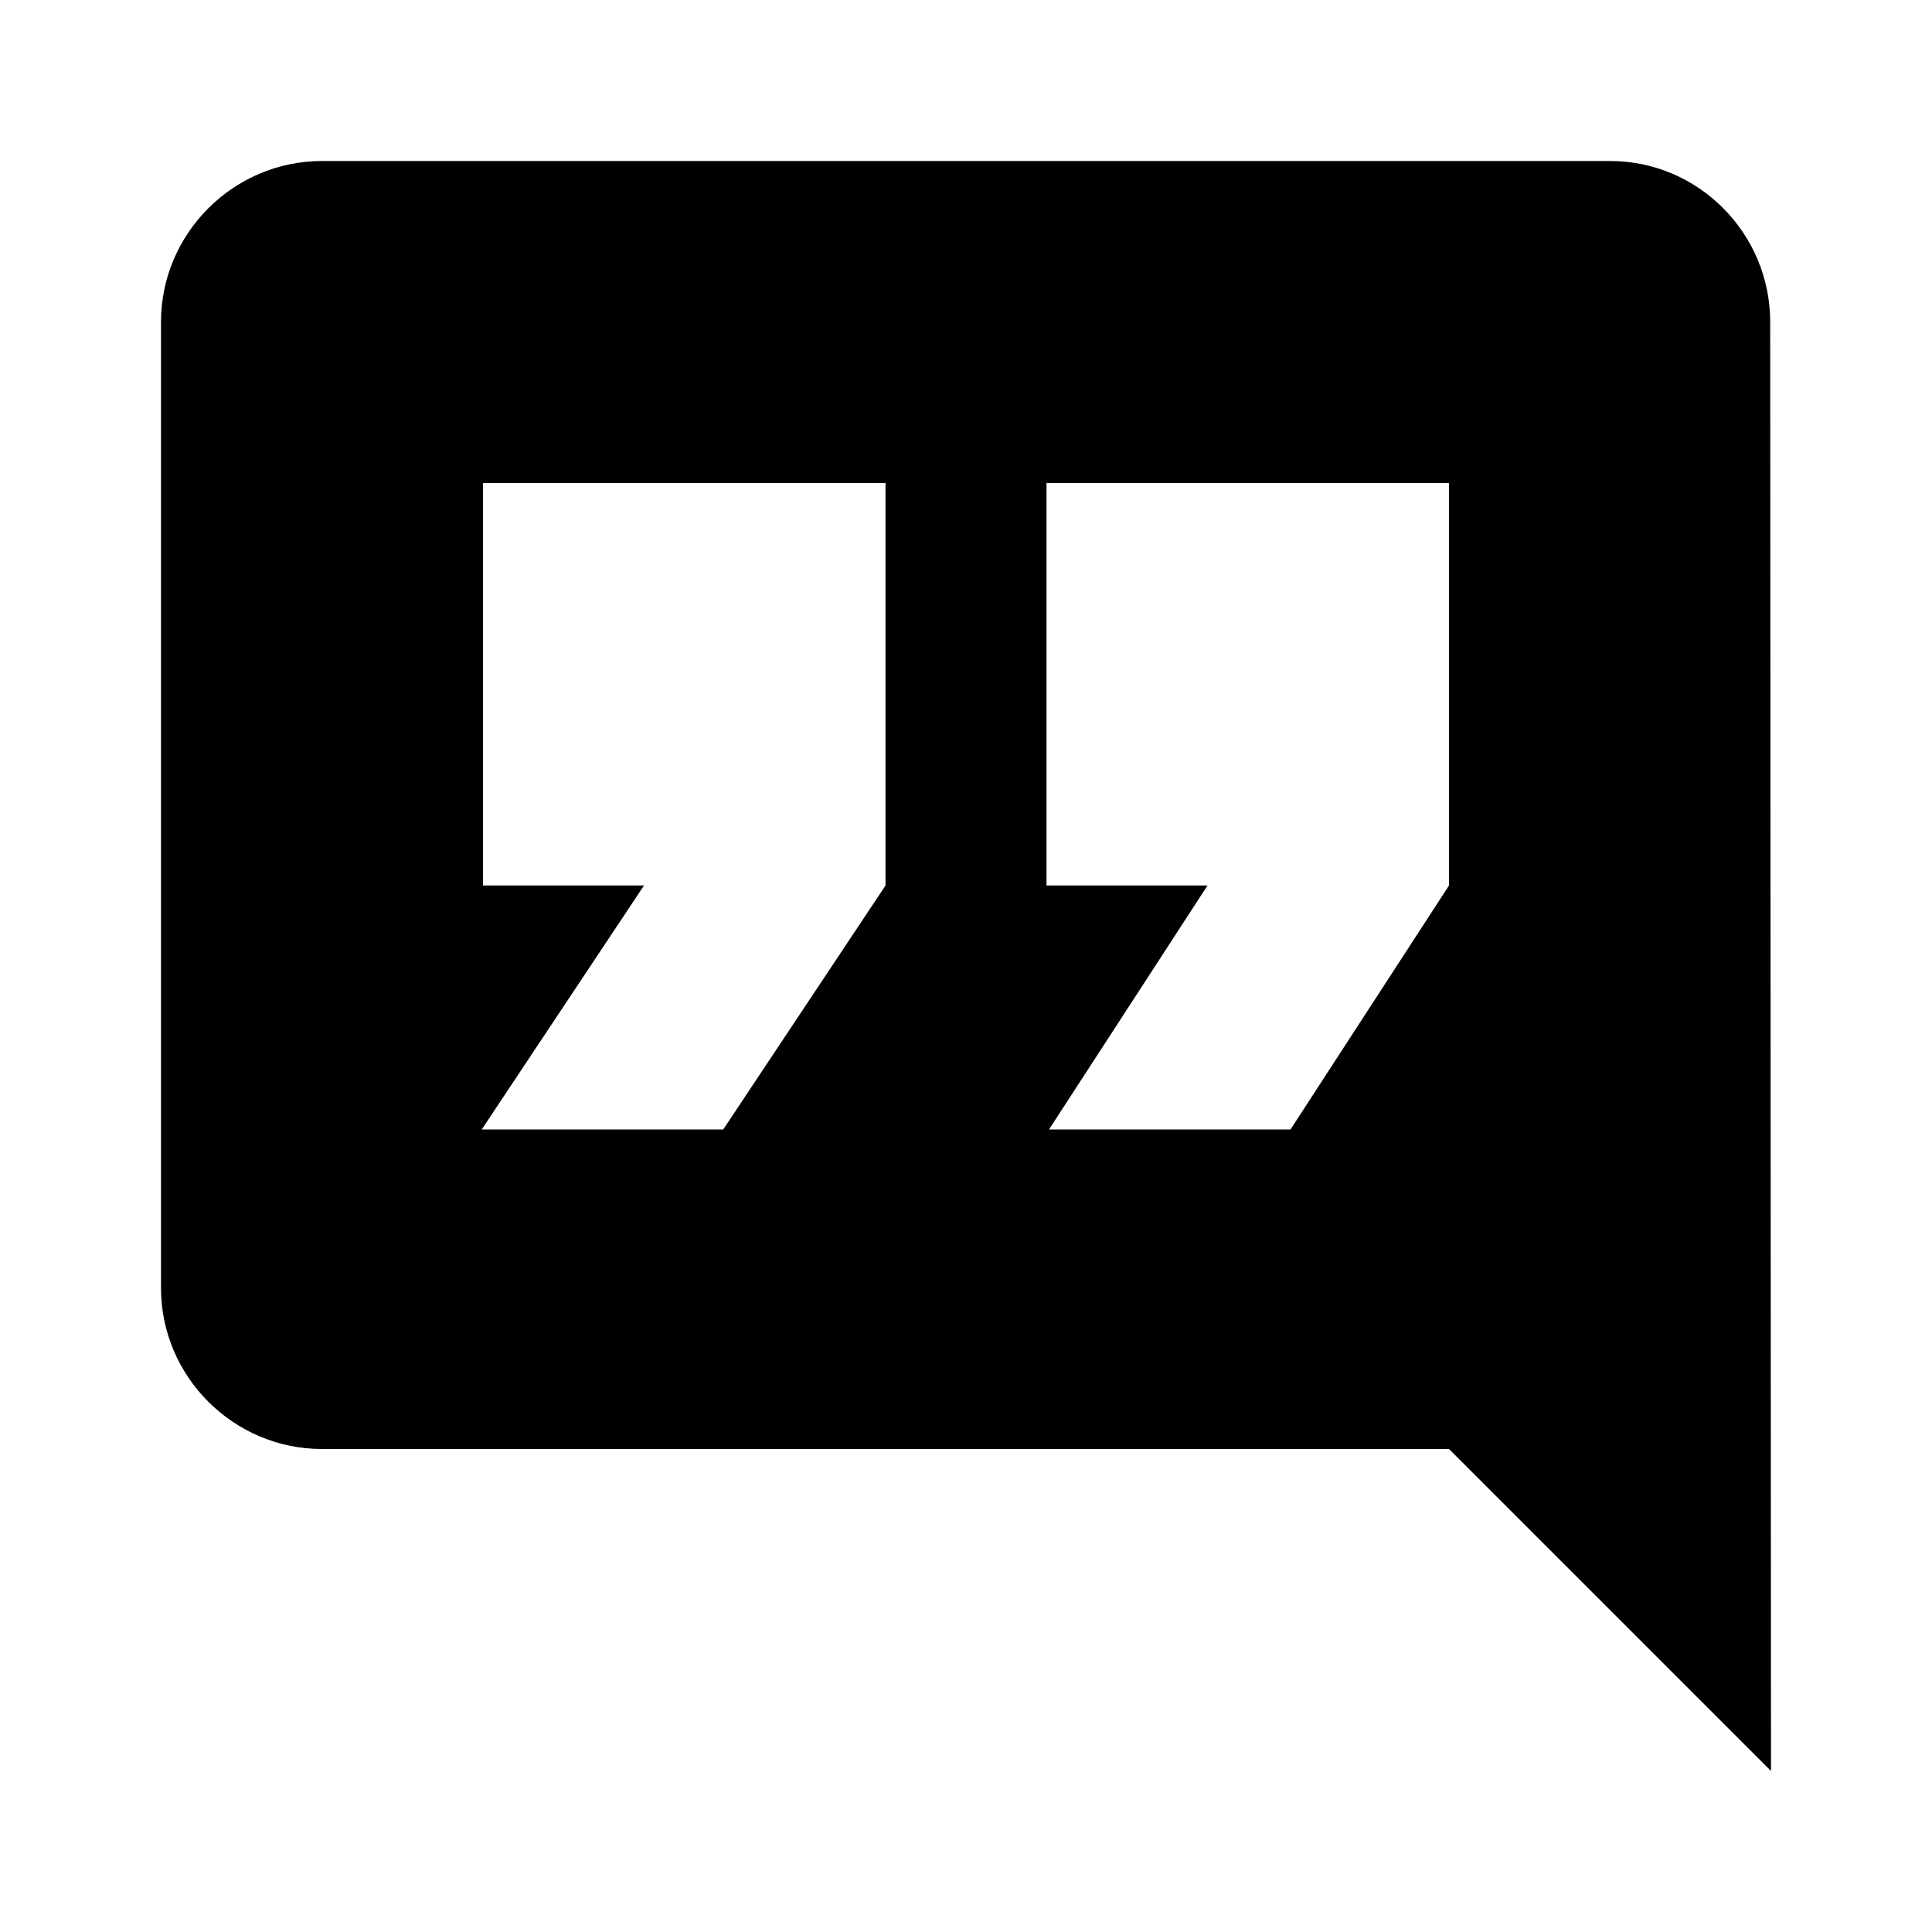
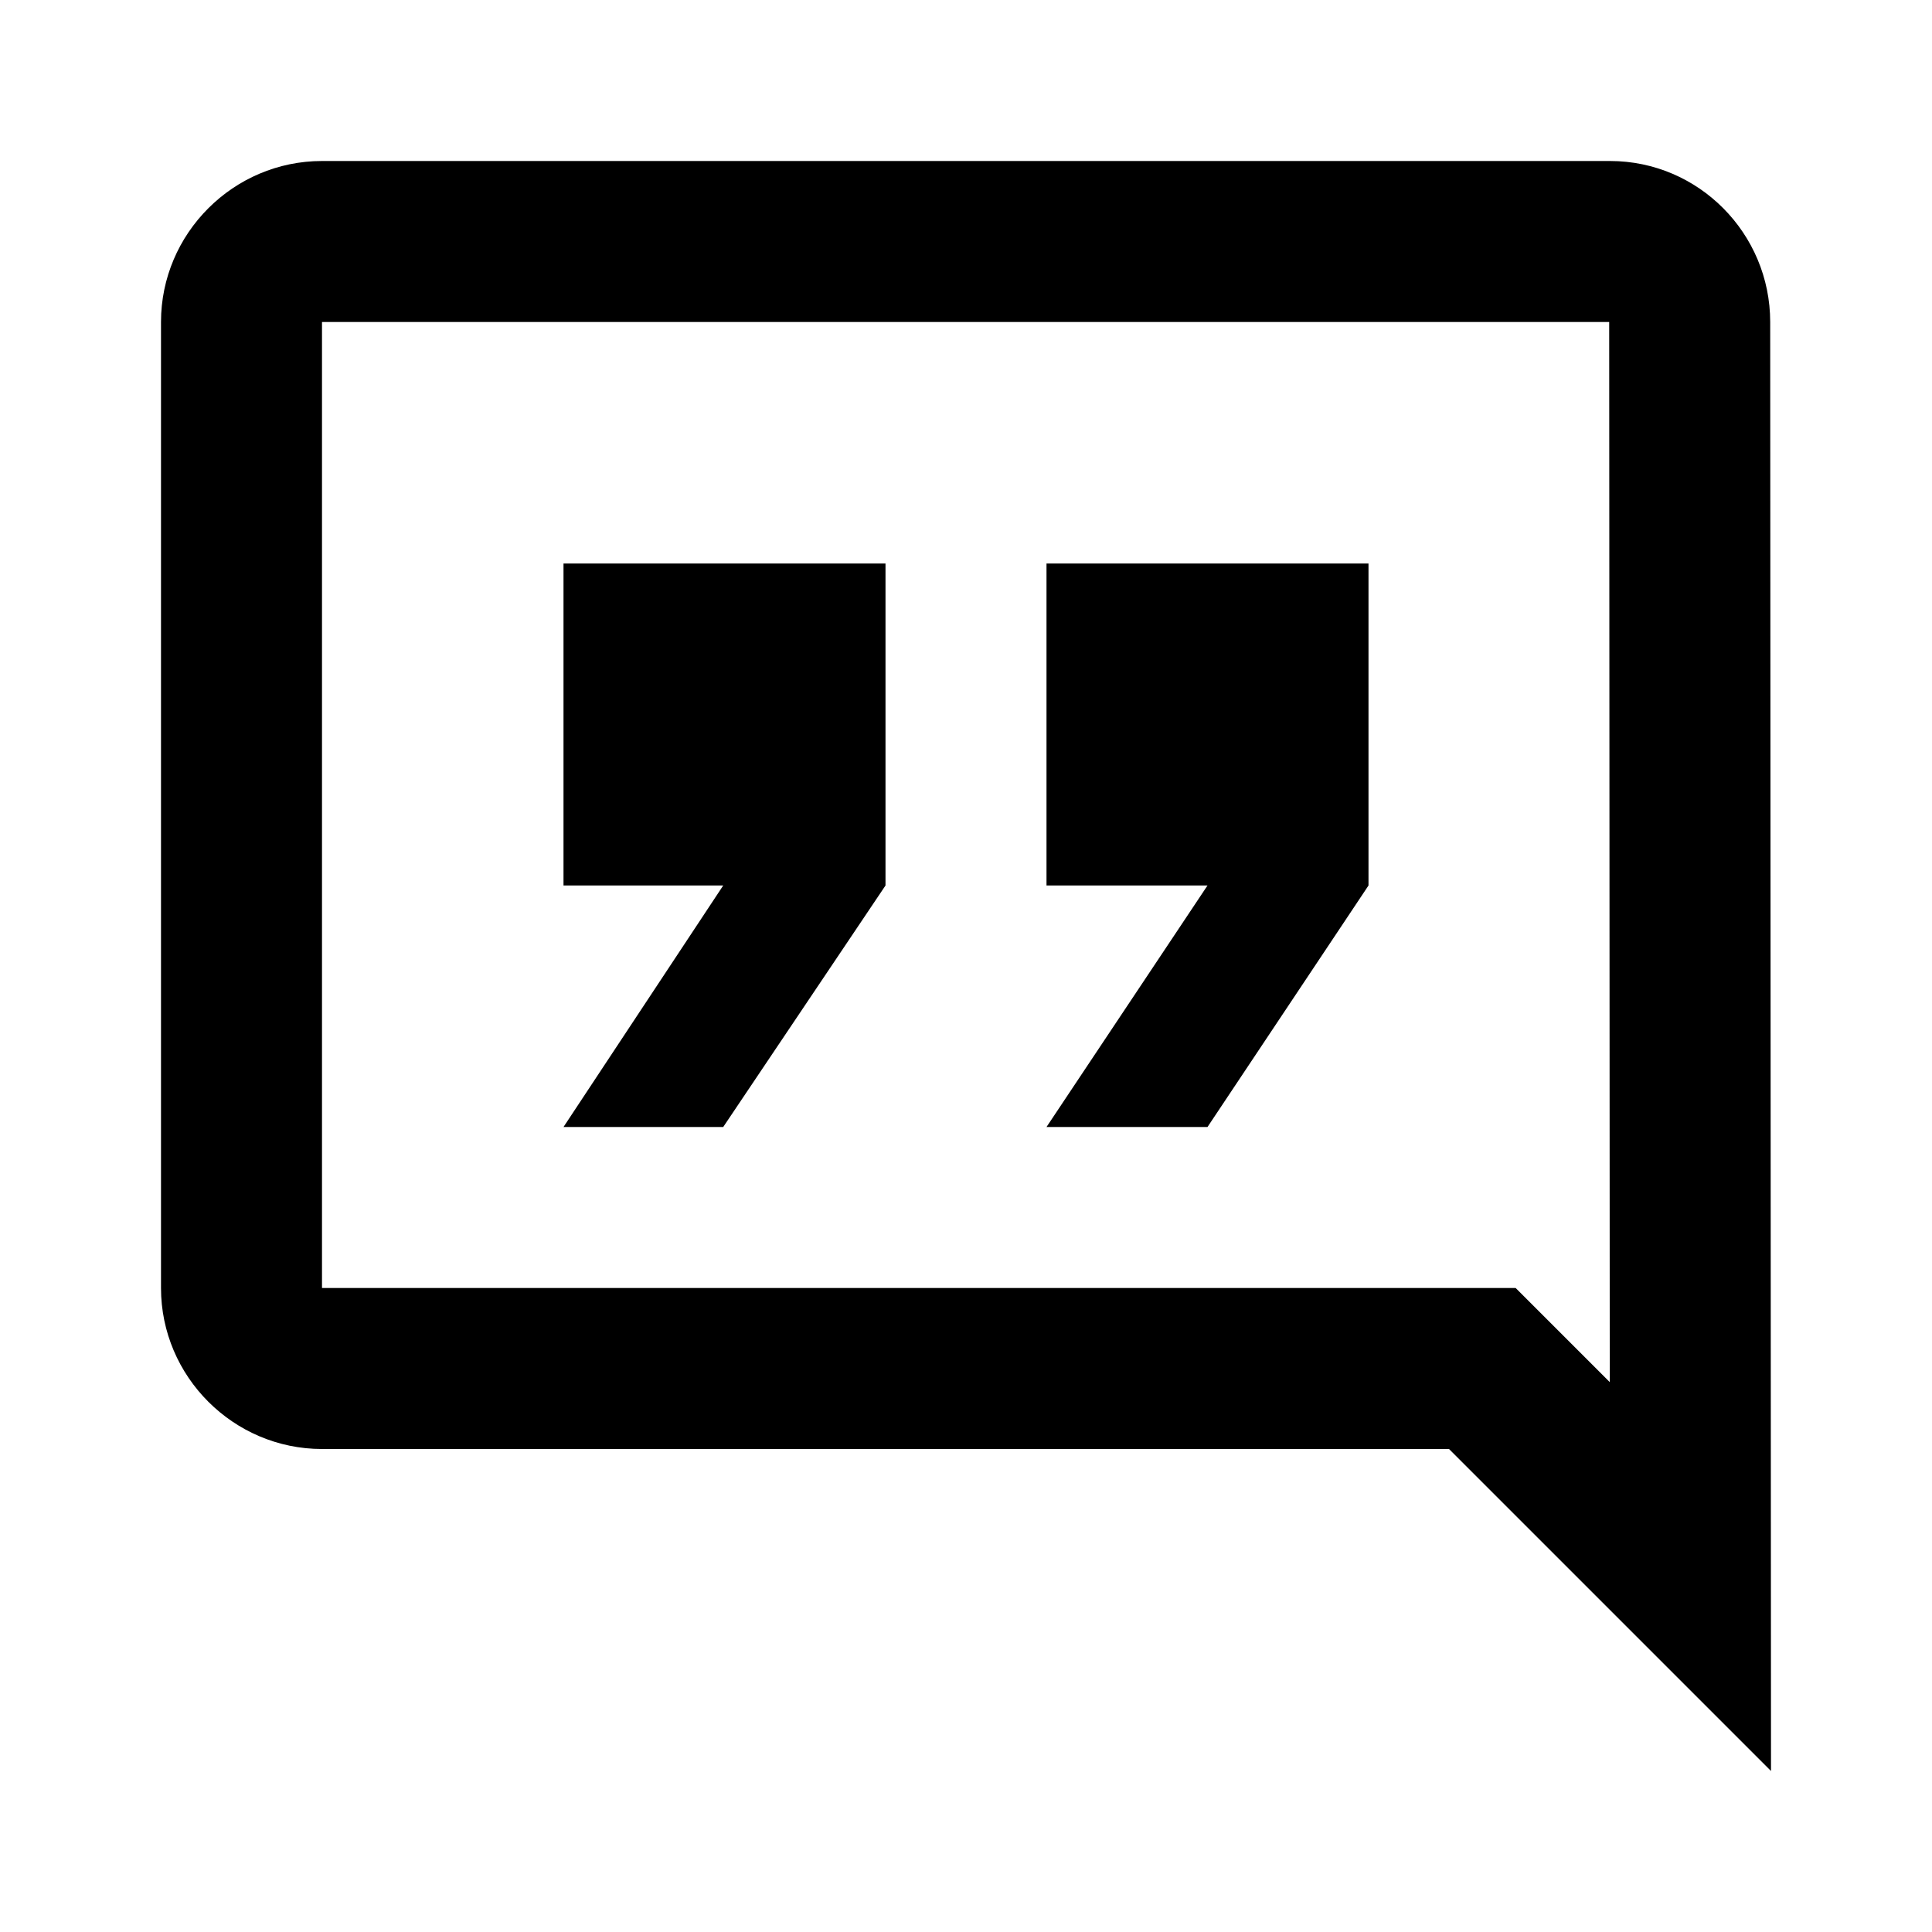
<svg xmlns="http://www.w3.org/2000/svg" width="24" height="24" viewBox="0 0 24 24" fill="none">
-   <path fill-rule="evenodd" clip-rule="evenodd" d="M20 2H4C2.9 2 2 2.9 2 4V16C2 17.1 2.9 18 4 18H18L22 22L21.99 4C21.99 2.9 21.1 2 20 2ZM15 11L13.031 14.031H16.031L18 11V6H13V11H15ZM8 11L5.984 14.031H8.984L11 11V6H6V11H8Z" fill="currentColor" />
+   <path d="M15 11L13 14H15L17 11V7H13V11H15Z" fill="currentColor" />
+   <path d="M8.984 11L7 14H8.984L11 11V7H7V11H8.984Z" fill="currentColor" />
+   <path fill-rule="evenodd" clip-rule="evenodd" d="M22 22L18 18H4C2.9 18 2 17.1 2 16V4C2 2.9 2.9 2 4 2H20C21.1 2 21.99 2.9 21.99 4L22 22ZM19.99 4H4V16H18.828L19.997 17.169L19.99 4Z" fill="currentColor" />
</svg>
